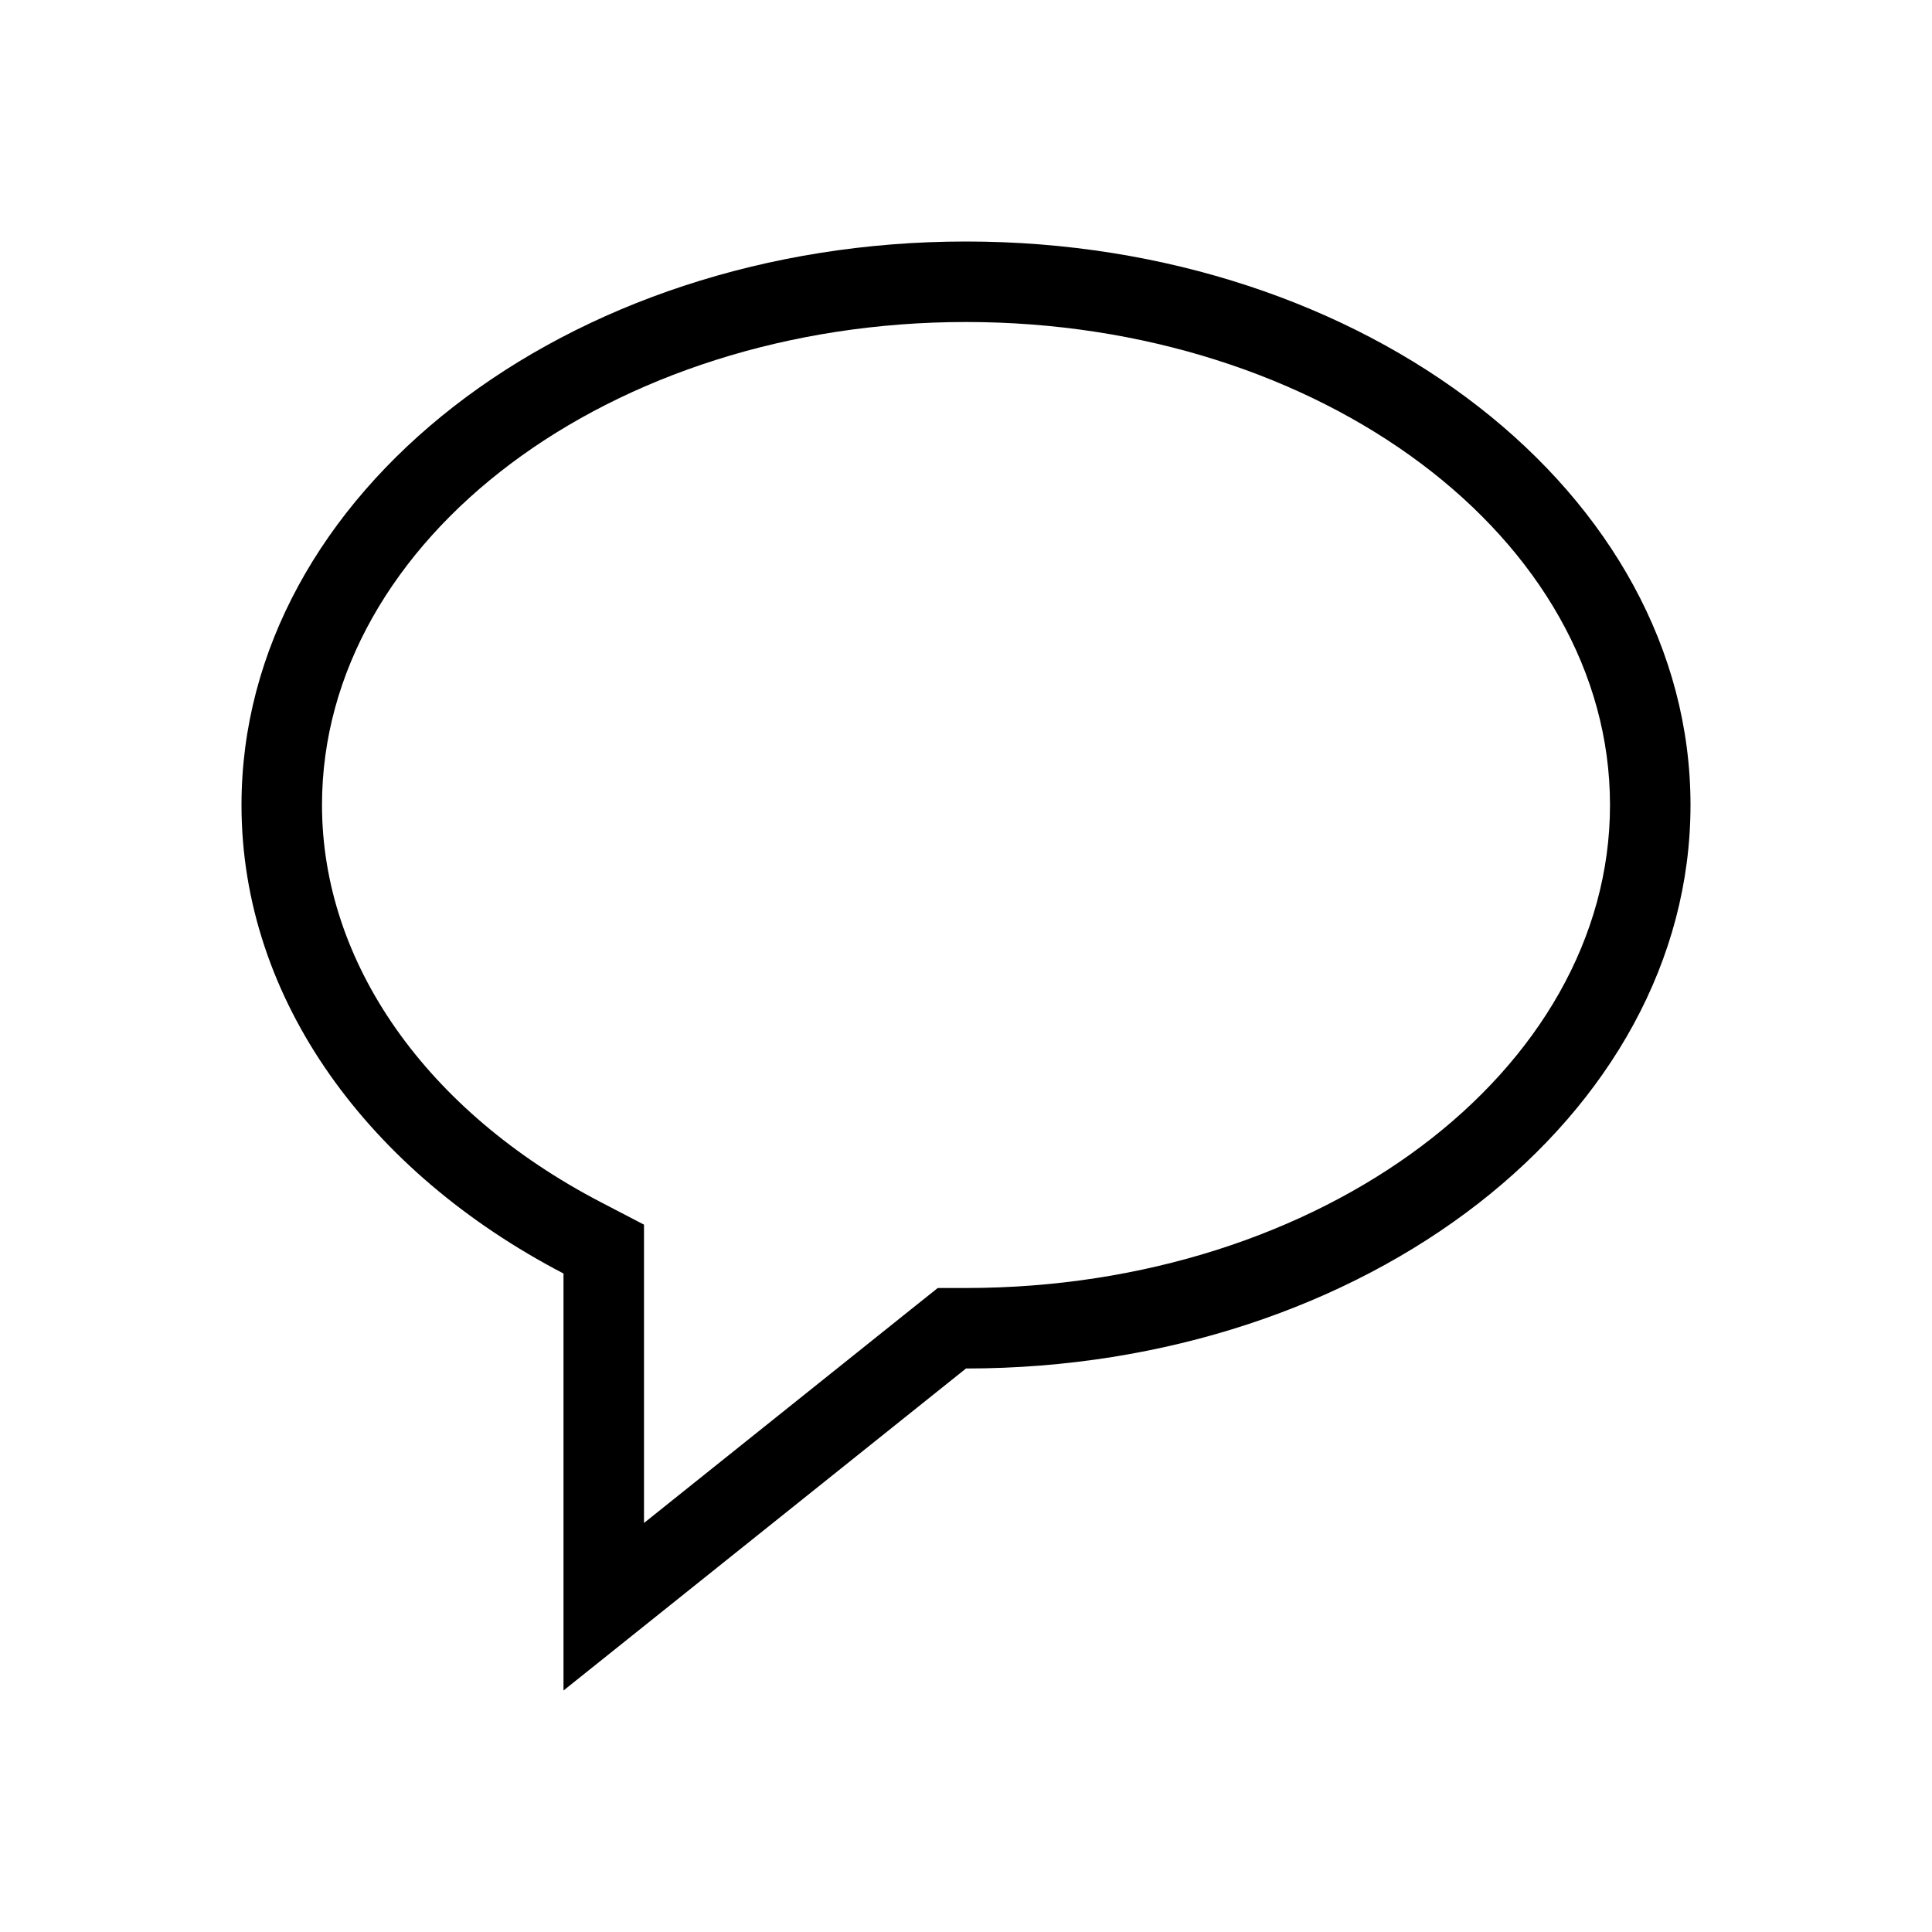
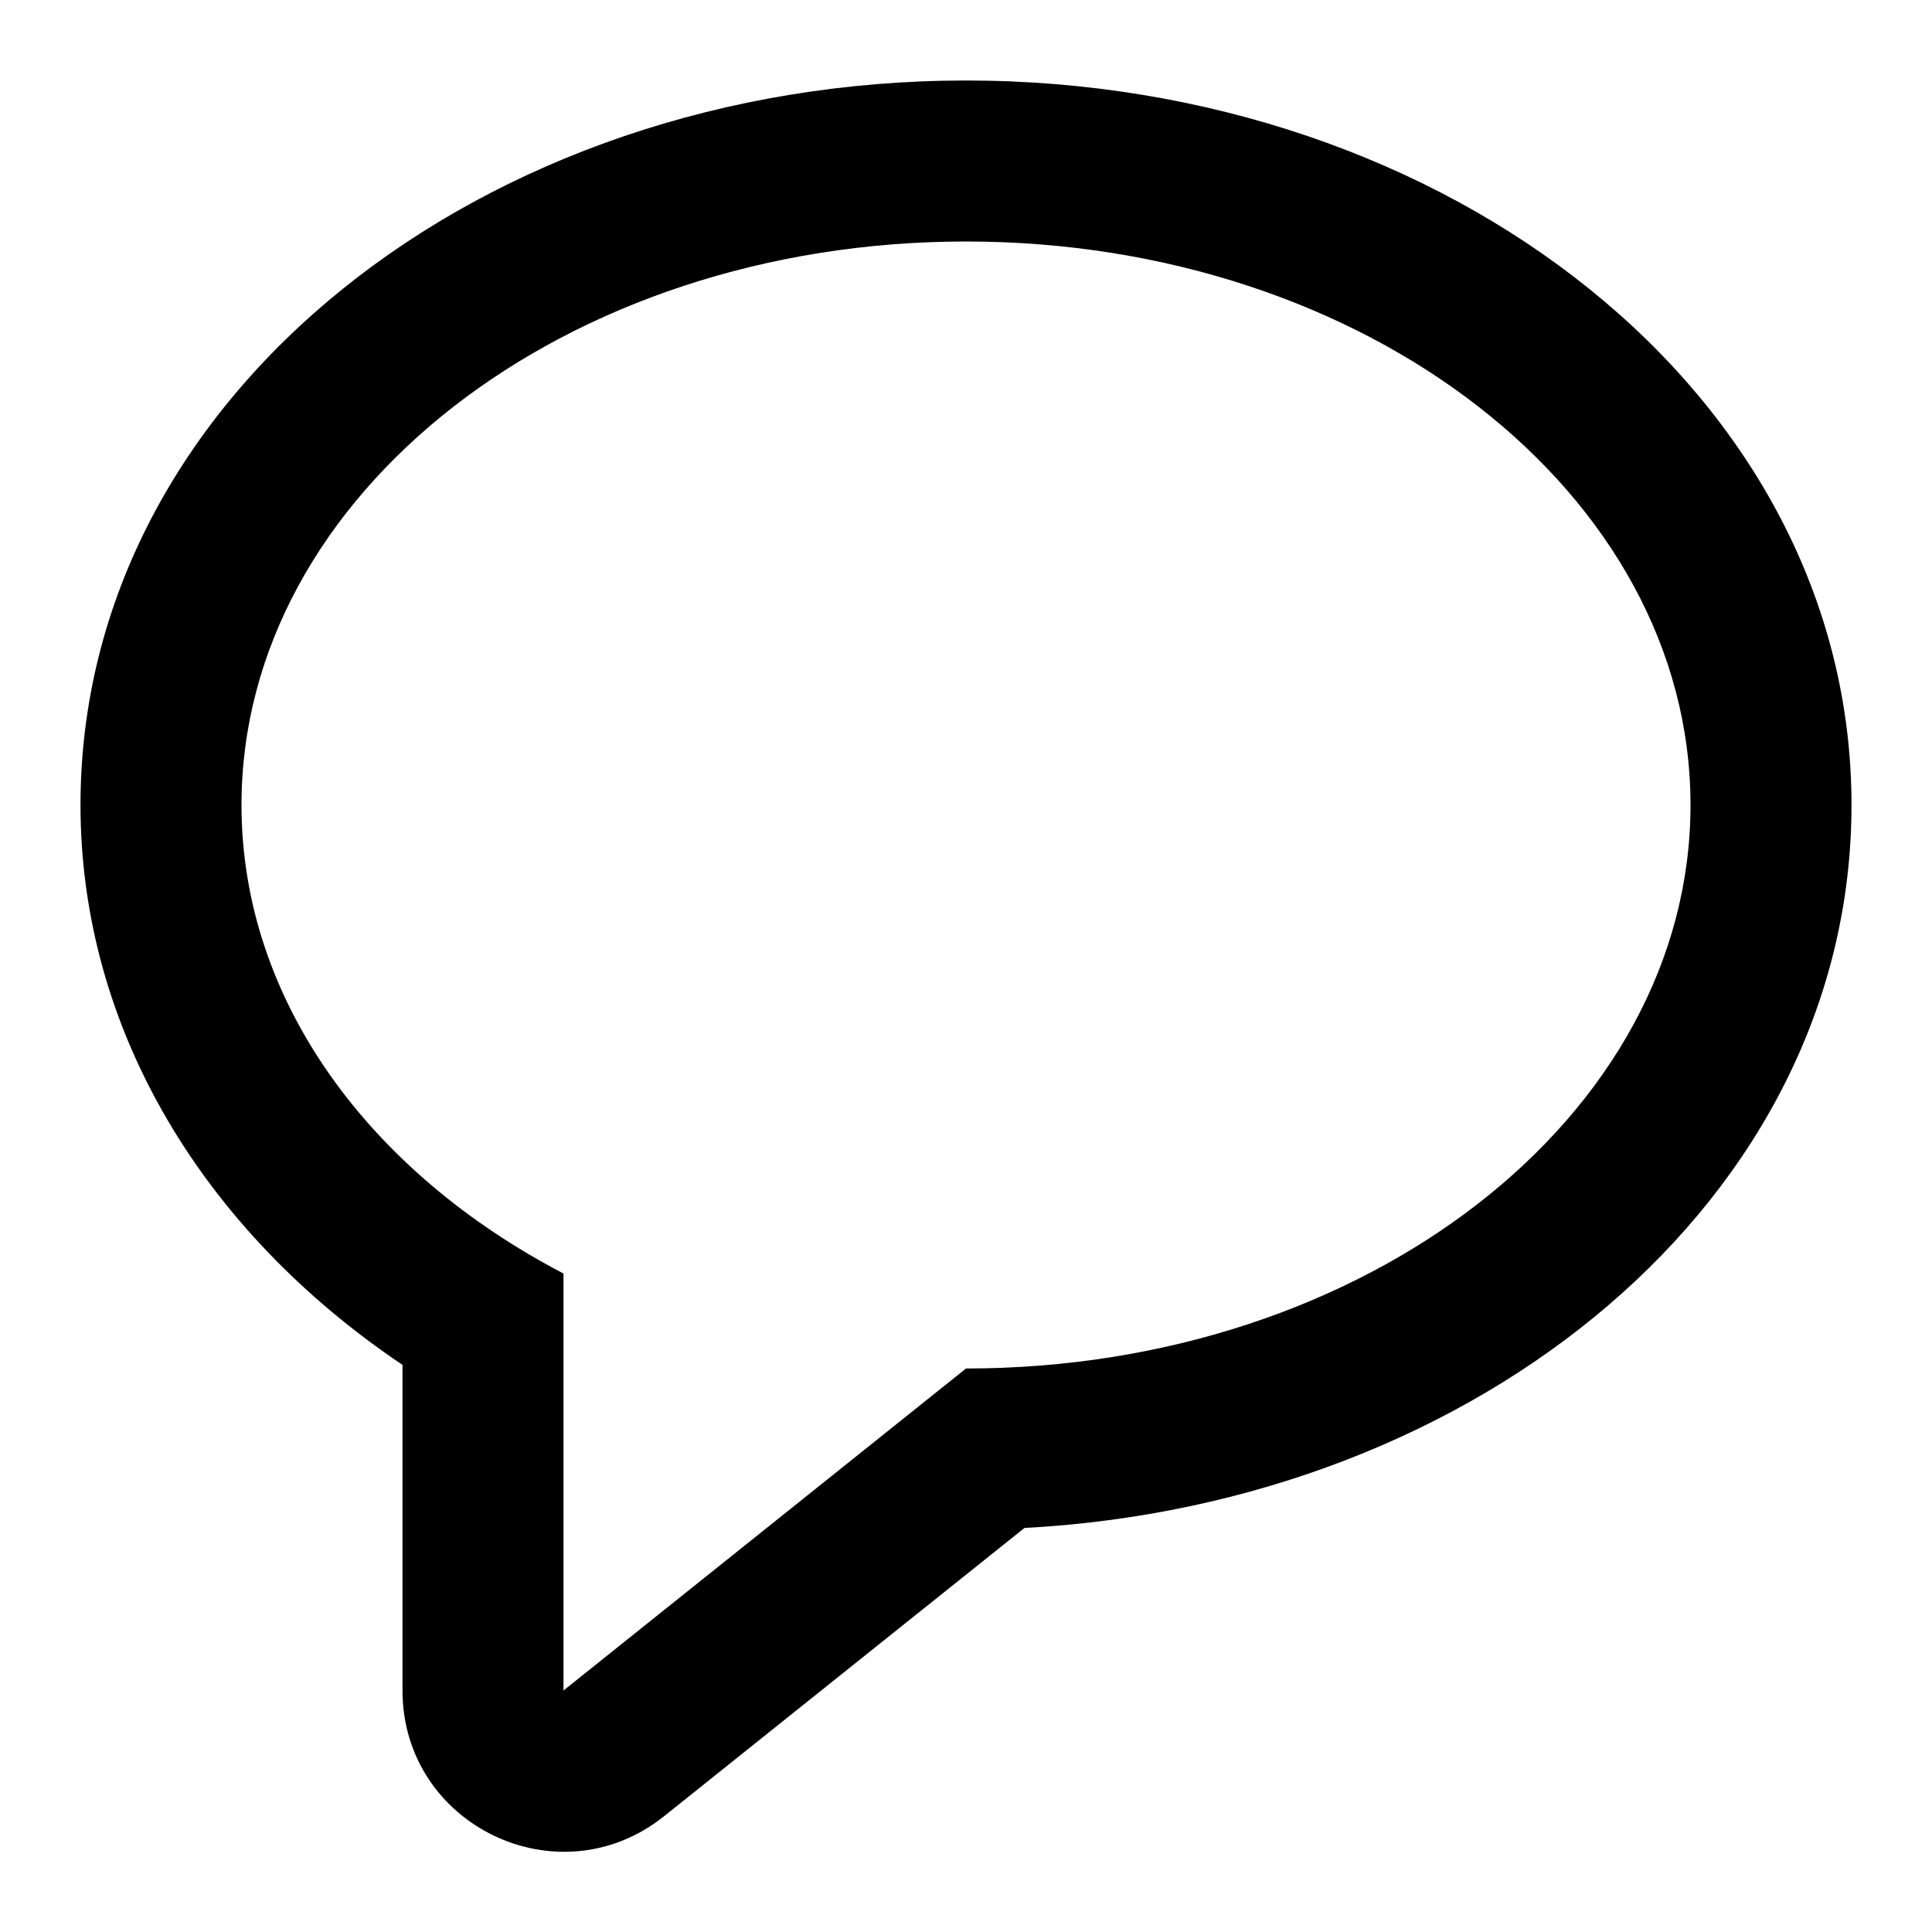
<svg xmlns="http://www.w3.org/2000/svg" width="24px" height="24px" viewBox="0 0 24 24" version="1.1">
  <defs />
  <g id="Page-1" stroke="none" stroke-width="1" fill="none" fill-rule="evenodd">
-     <g id="24x24_message" fill="#000000">
-       <path d="M12,3 C7.029,3 3,6.134 3,10 C3,12.427 4.589,14.564 7,15.82 L7,21 L12,17 C16.971,17 21,13.866 21,10 C21,6.134 16.971,3 12,3 M12,4 C16.411,4 20,6.691 20,10 C20,13.309 16.411,16 12,16 L11.649,16 L11.375,16.219 L8,18.919 L8,15.82 L8,15.213 L7.462,14.933 C5.294,13.804 4,11.96 4,10 C4,6.691 7.589,4 12,4" id="Page-1" />
+     <g id="24x24_message_outline" fill-rule="nonzero" fill="#000000">
+       <path d="M3,10 C3,12.427 4.589,14.564 7,15.82 L7,21 L12,17 C16.971,17 21,13.866 21,10 C21,6.134 16.971,3 12,3 C7.029,3 3,6.134 3,10 Z M8.249,22.562 C6.94,23.609 5,22.677 5,21 L5,16.955 C2.525,15.292 1,12.783 1,10 C1,4.904 6.019,1 12,1 C17.981,1 23,4.904 23,10 C23,14.889 18.381,18.68 12.726,18.981 L8.249,22.562 Z" id="Icon" />
    </g>
  </g>
</svg>
